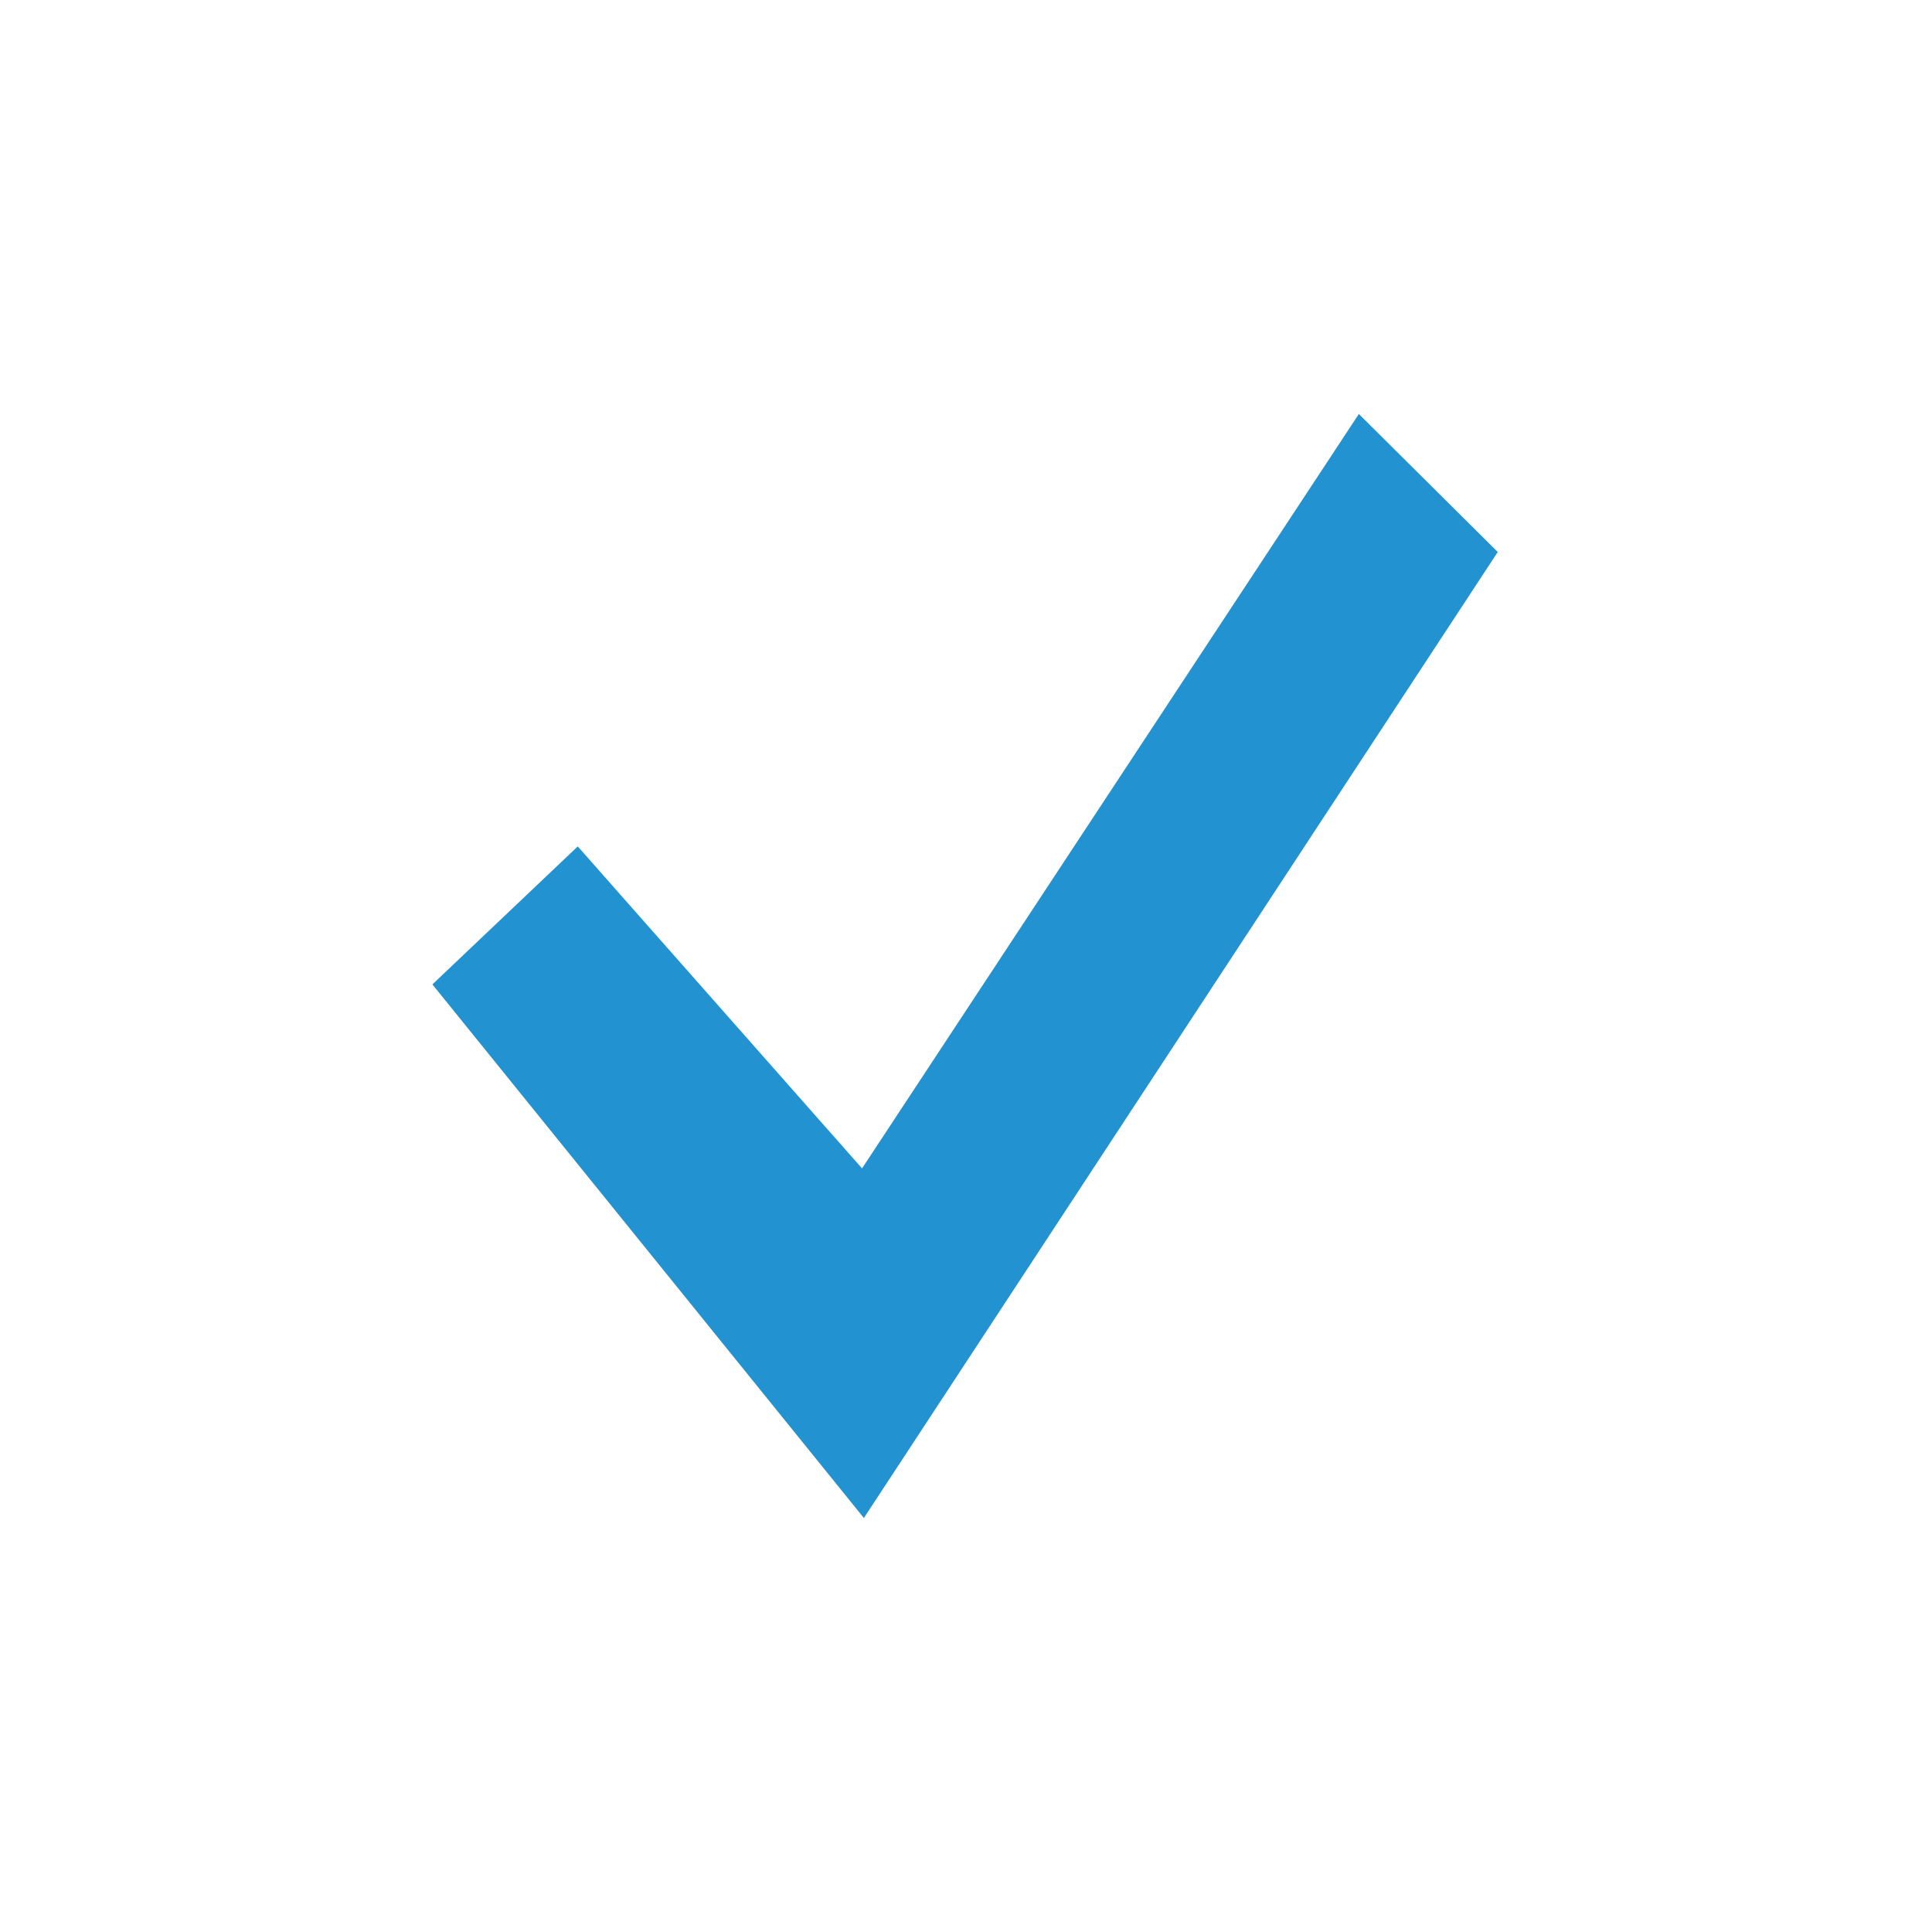
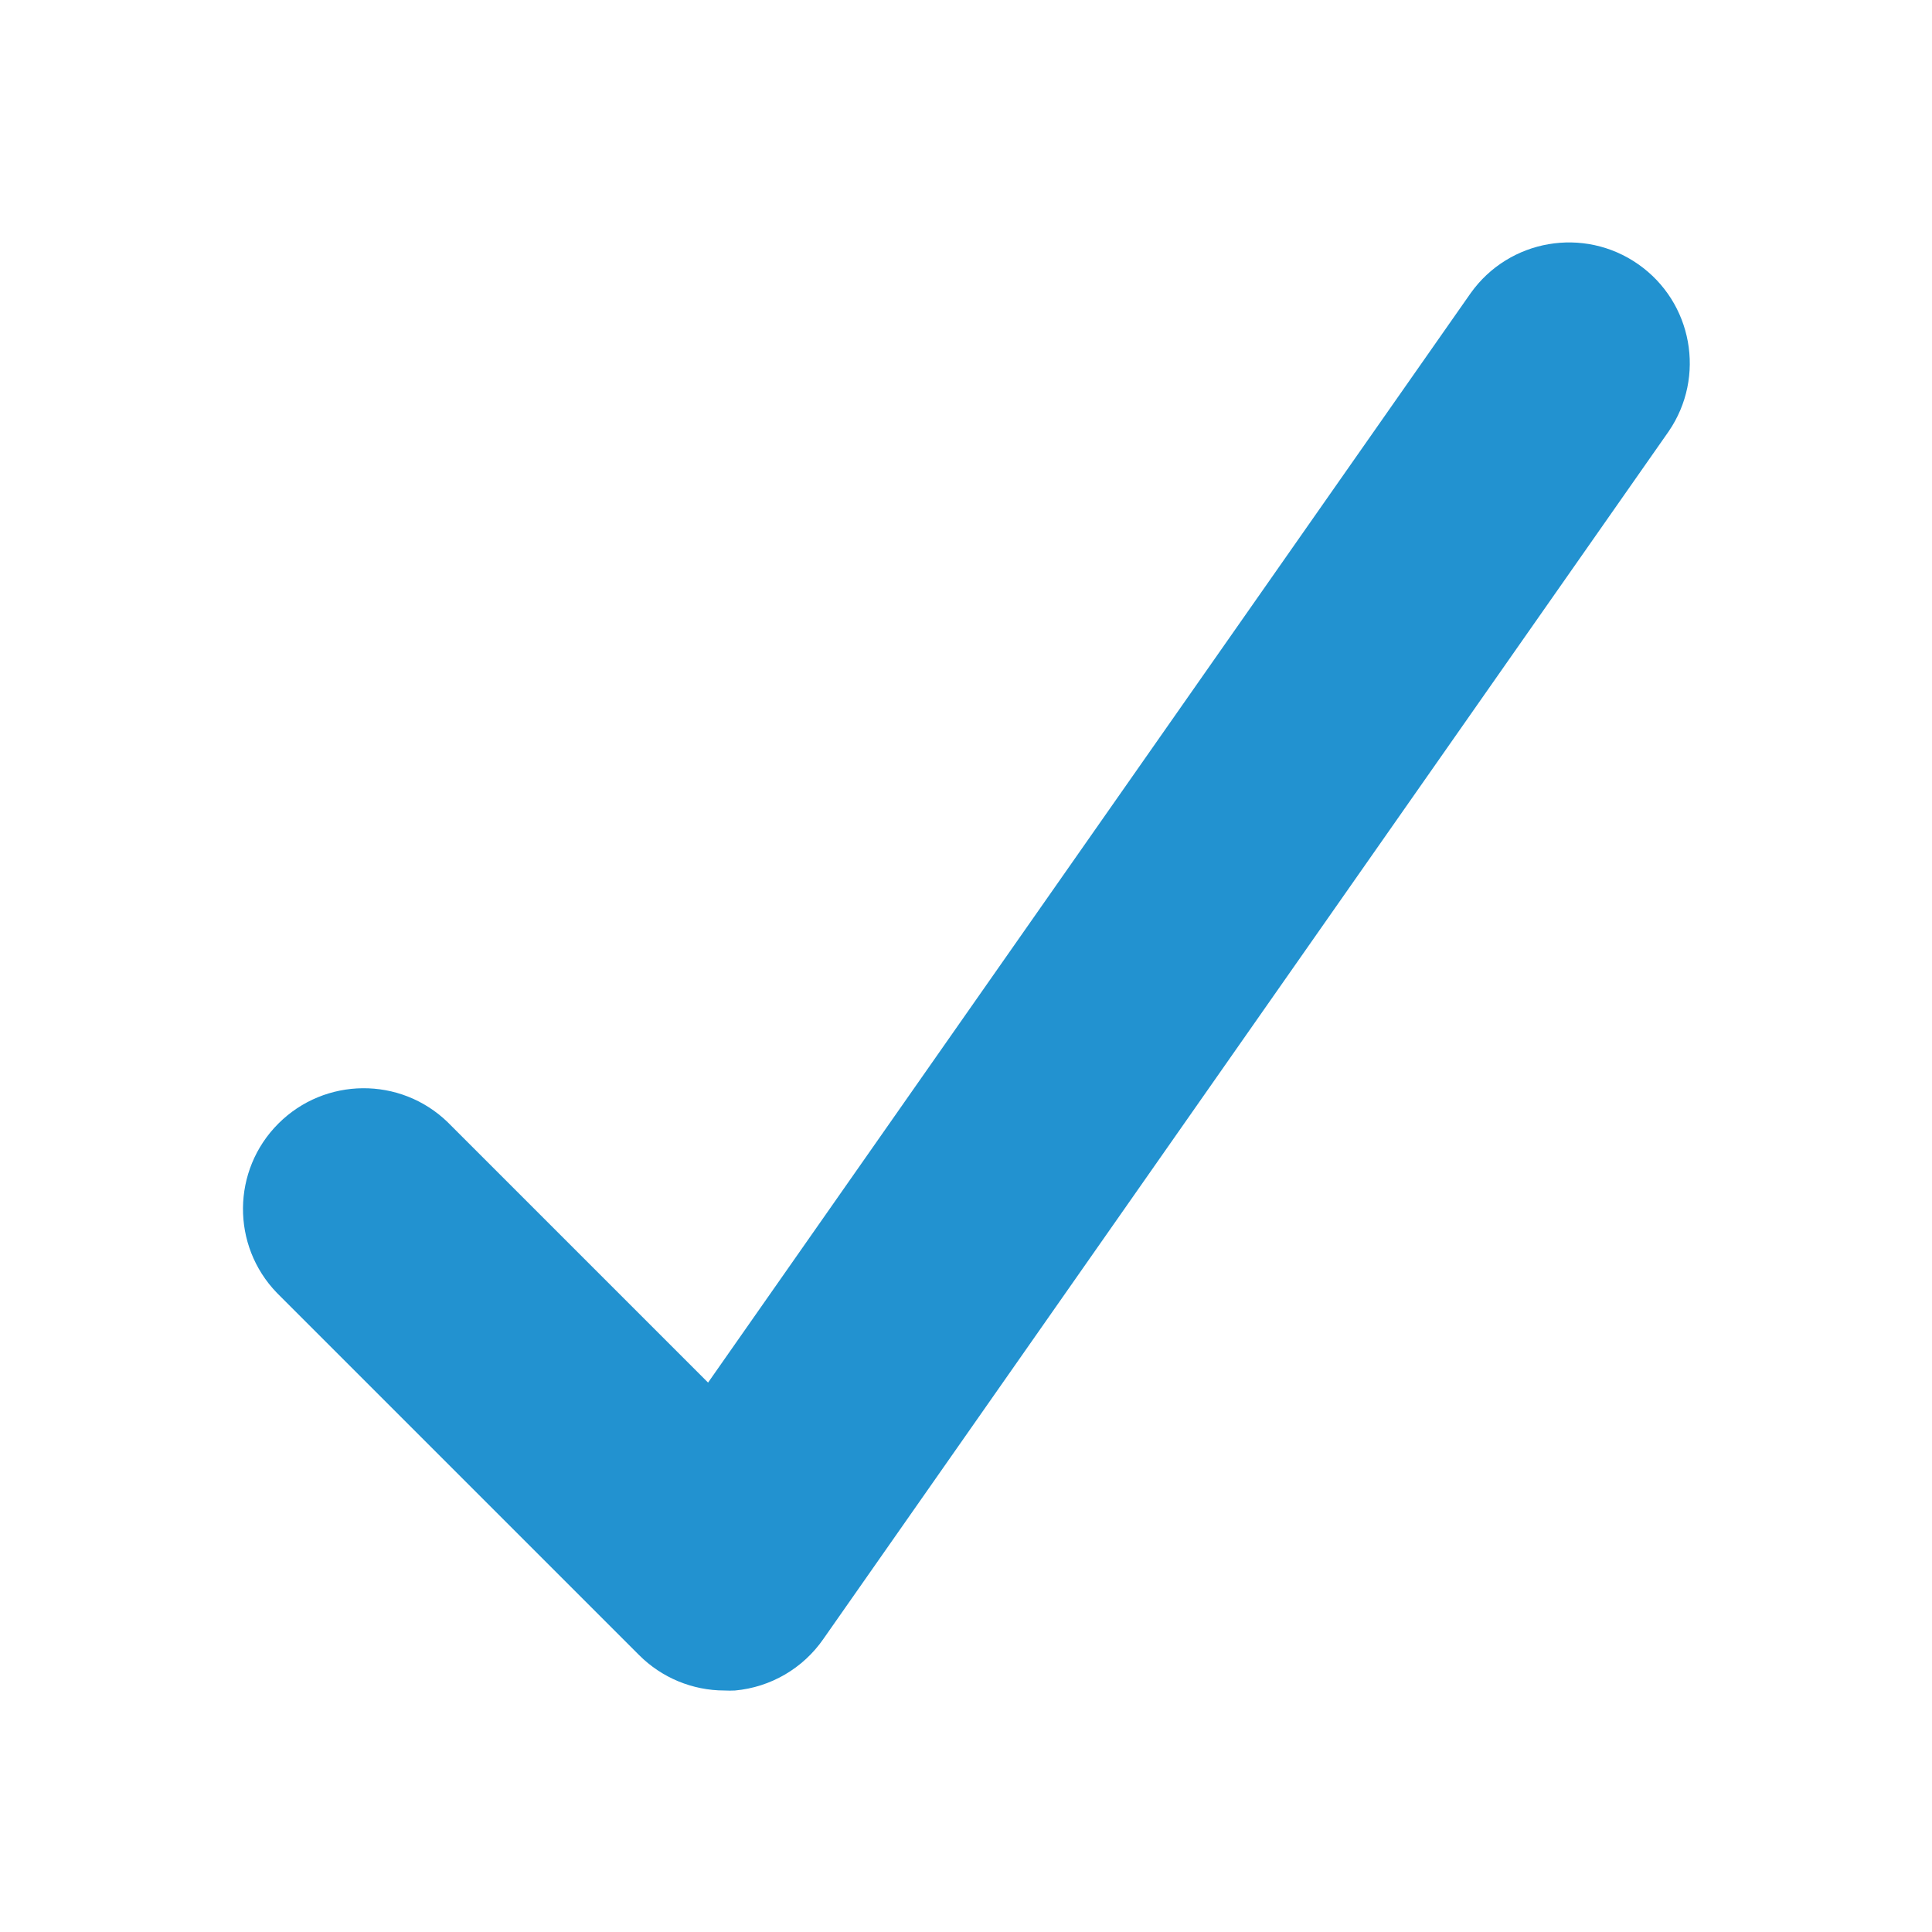
- <svg xmlns="http://www.w3.org/2000/svg" width="21" height="21" viewBox="0 0 21 21">
-   <path fill="#2292d0" stroke="none" stroke-width="0.5" d="M 9.39,16.5 16.28,6 14.77,4.5 9.37,12.7 6.28,9.2 4.7,10.7 z" />
+ <svg xmlns="http://www.w3.org/2000/svg" width="16" height="16" viewBox="0 0 16 16">
+   <path fill="#2292d0" stroke="none" stroke-width="0.5" d="M6 14a1 1 0 0 1-.707-.293l-3-3a1 1 0 0 1 1.414-1.414l2.157 2.157 6.316-9.023a1 1 0 0 1 1.639 1.146l-7 10a1 1 0 0 1-.732.427A.863.863 0 0 1 6 14z" />
</svg>
